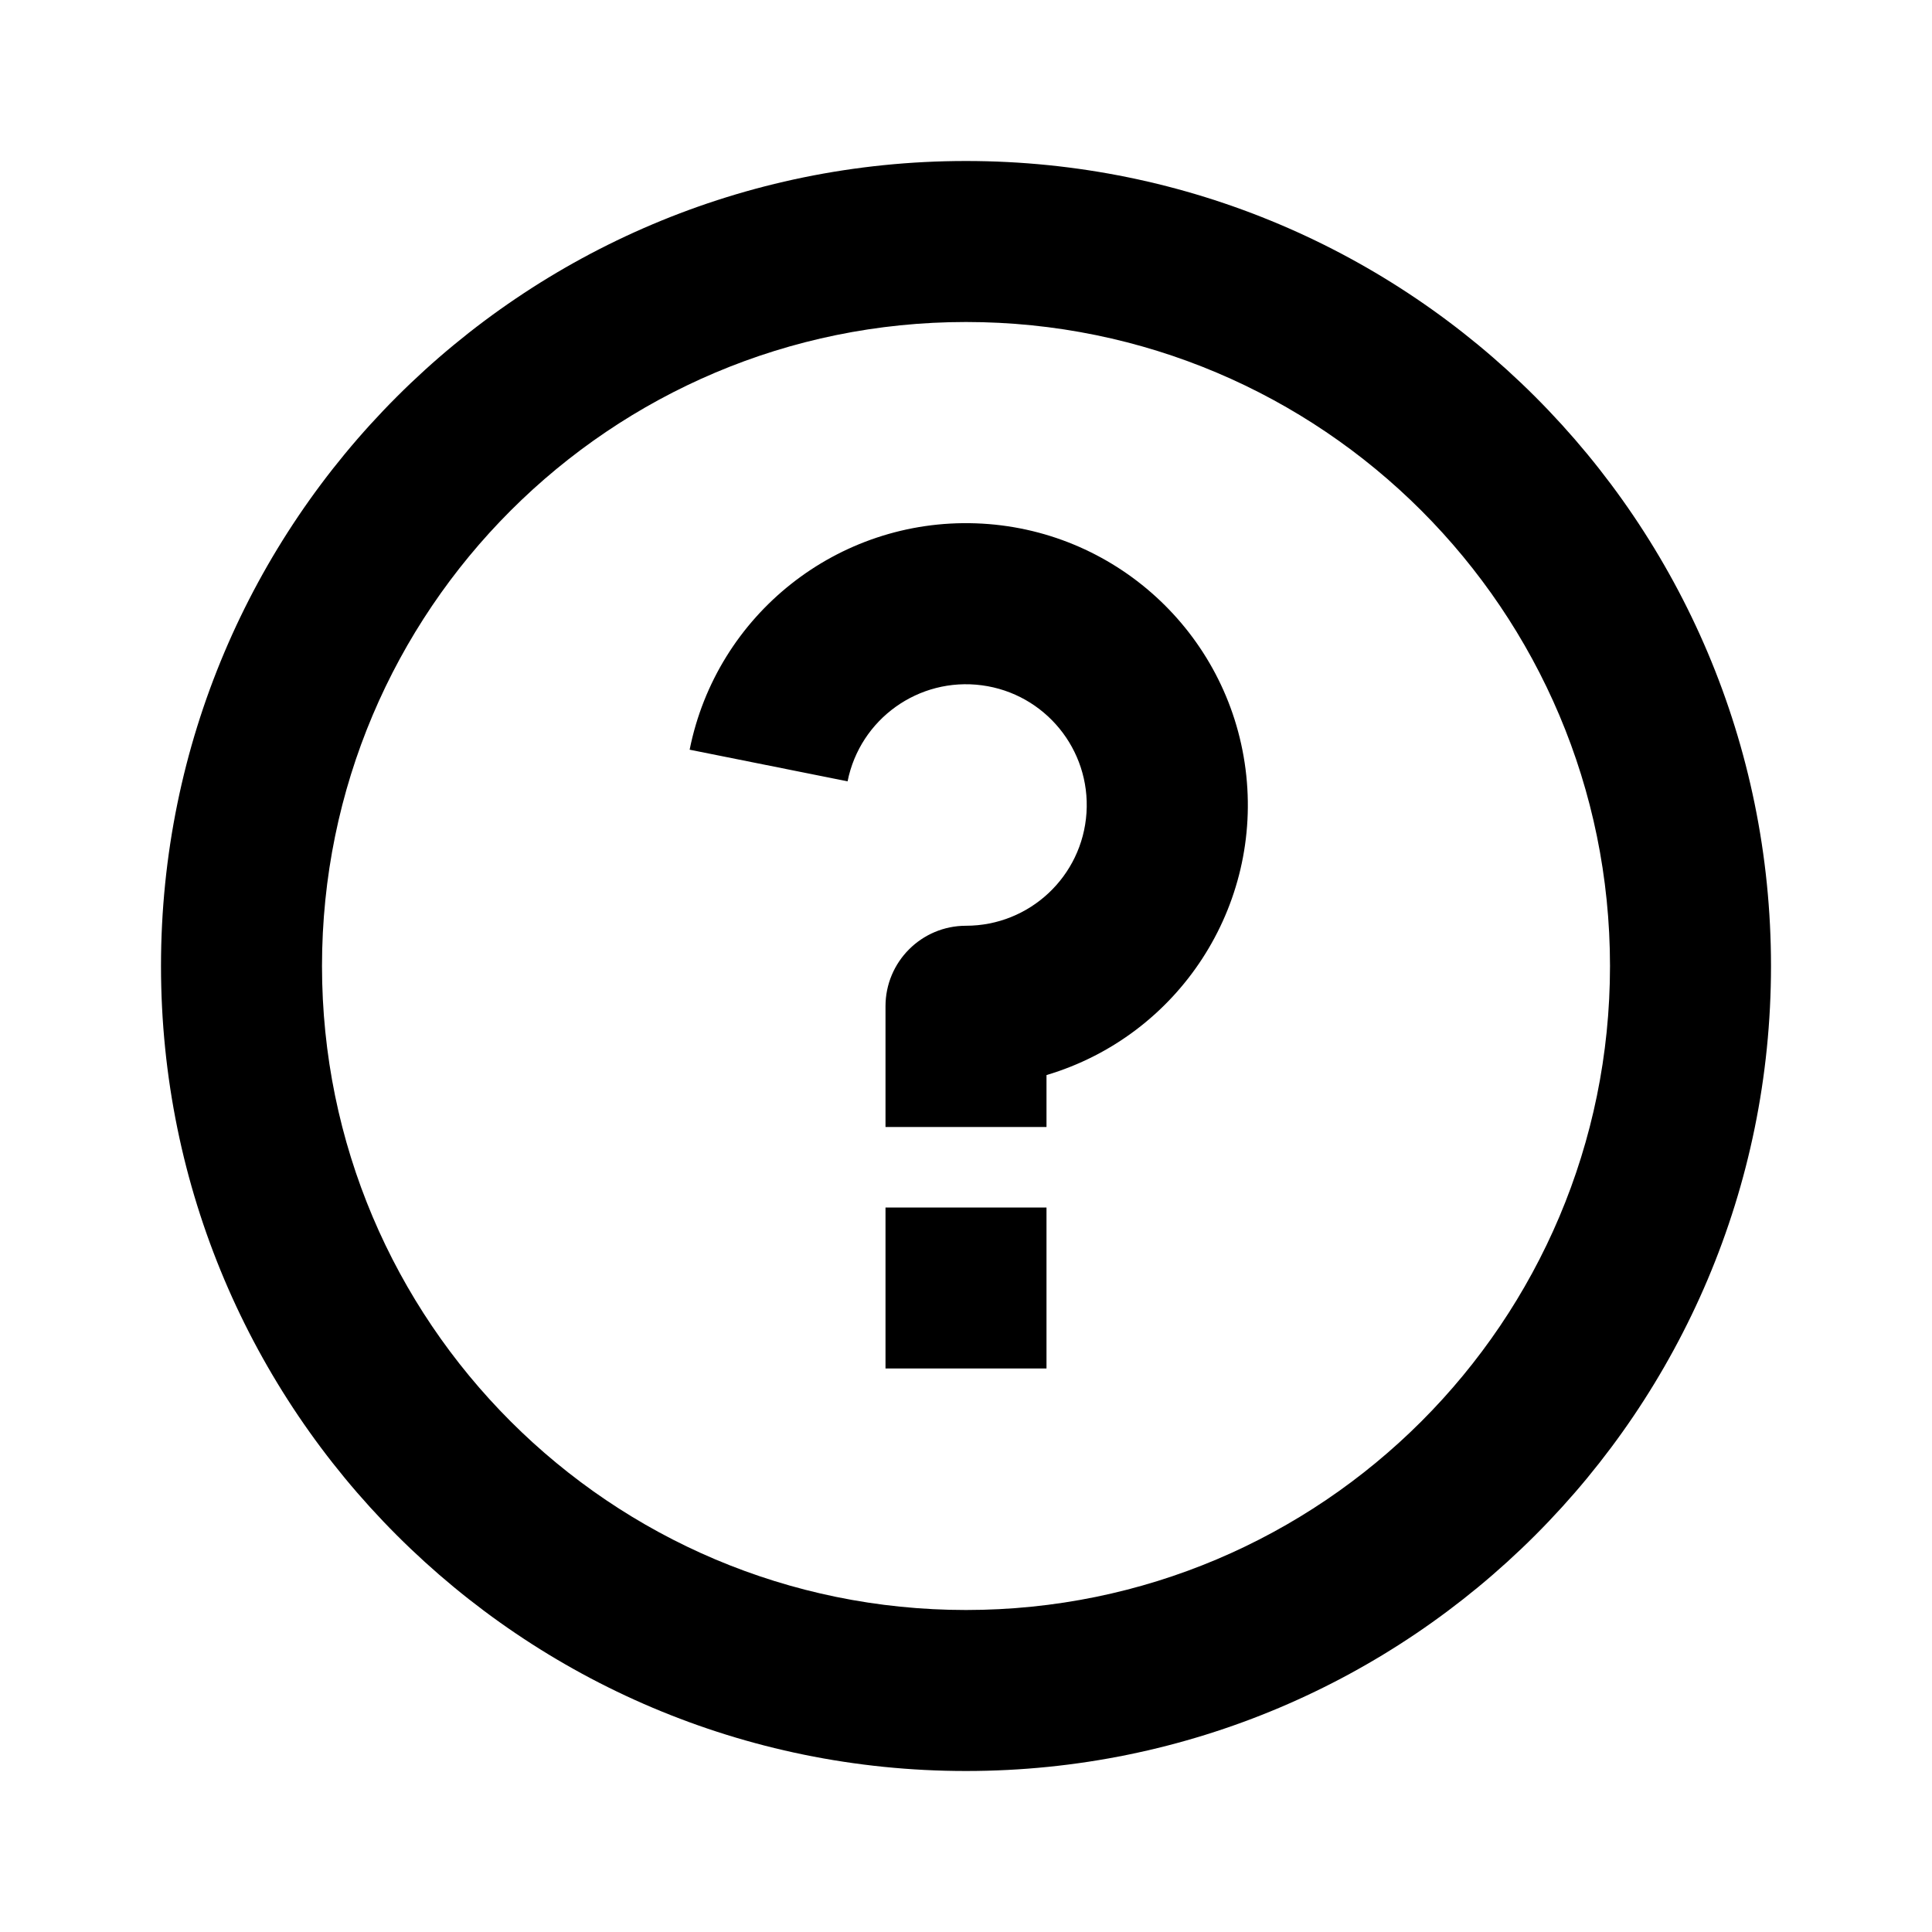
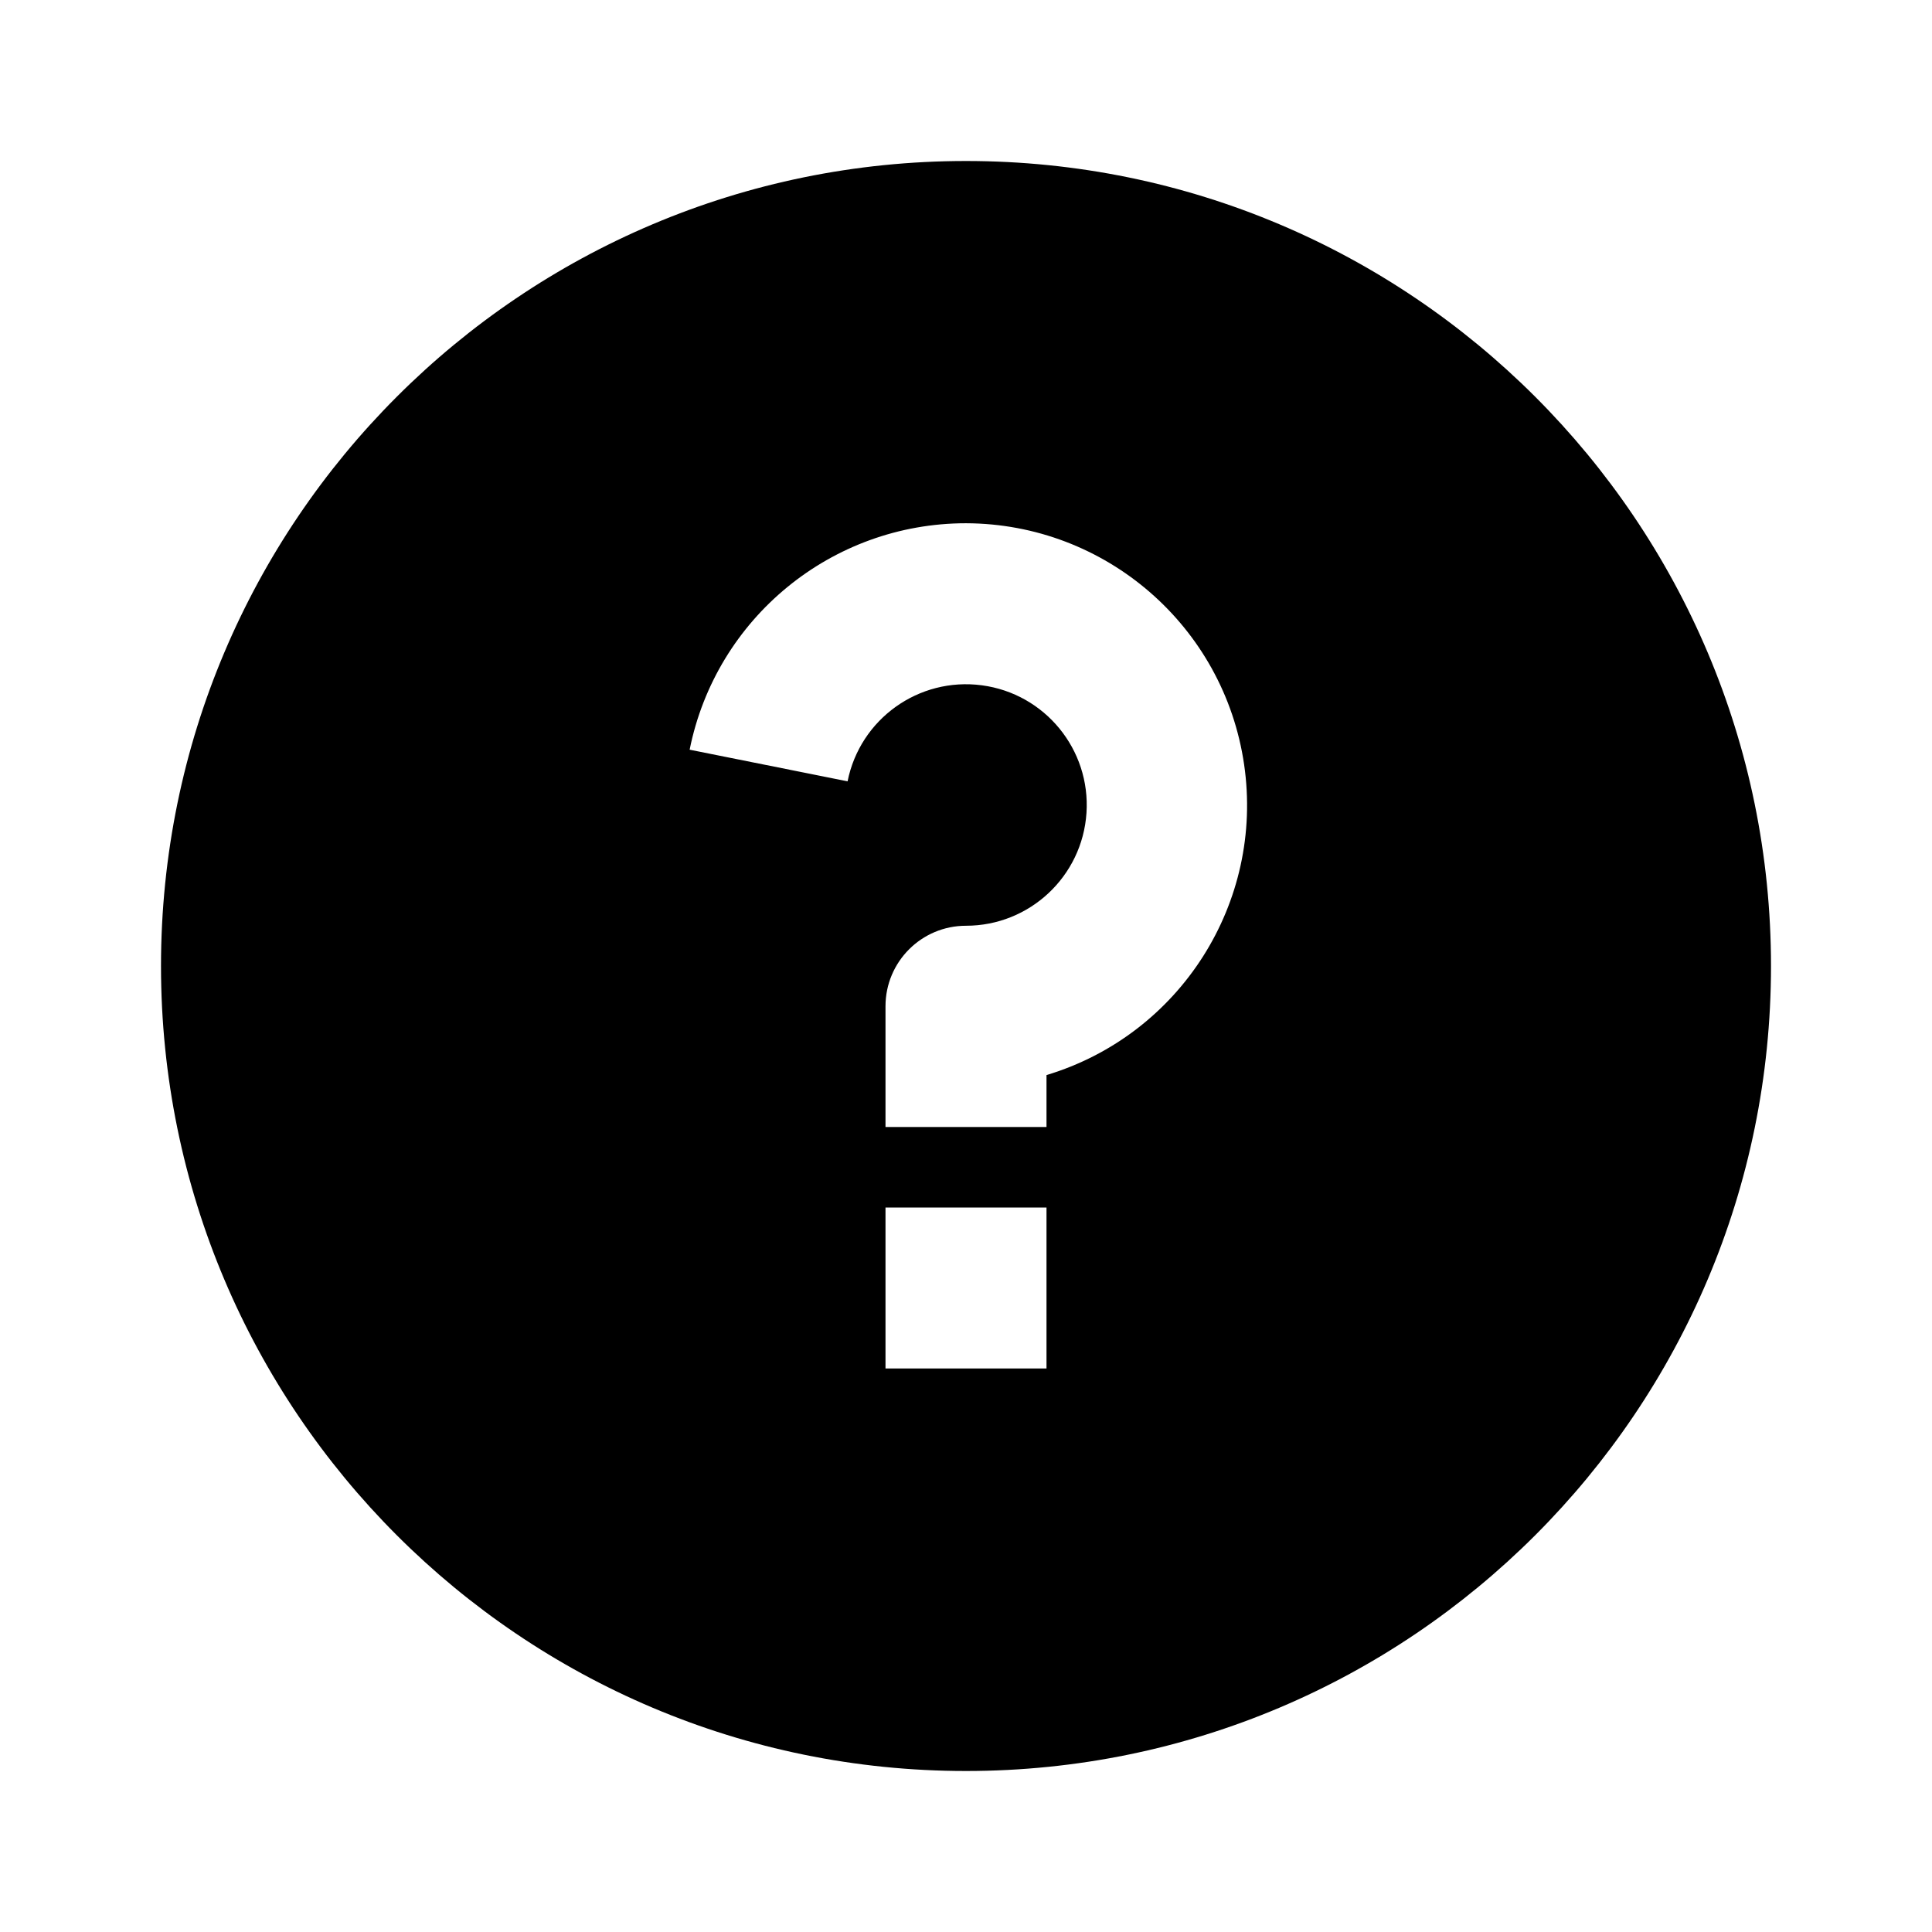
<svg xmlns="http://www.w3.org/2000/svg" viewBox="0 0 24 24">
  <g>
    <path fill="none" d="M0 0h24v24H0z" />
-     <path d="M12 22C6.477 22 2 17.523 2 12S6.477 2 12 2s10 4.477 10 10-4.477 10-10 10zm0-2a8 8 0 1 0 0-16 8 8 0 0 0 0 16zm-1-5h2v2h-2v-2zm2-1.645V14h-2v-1.5a1 1 0 0 1 1-1 1.5 1.5 0 1 0-1.471-1.794l-1.962-.393A3.501 3.501 0 1 1 13 13.355z" />
+     <path d="M12 22C6.477 22 2 17.523 2 12S6.477 2 12 2s10 4.477 10 10-4.477 10-10 10zm-1-7v2h2v-2h-2zm2-1.645A3.502 3.502 0 0 0 12 6.5a3.501 3.501 0 0 0-3.433 2.813l1.962.393A1.5 1.5 0 1 1 12 11.5a1 1 0 0 0-1 1V14h2v-.645z" />
  </g>
</svg>
